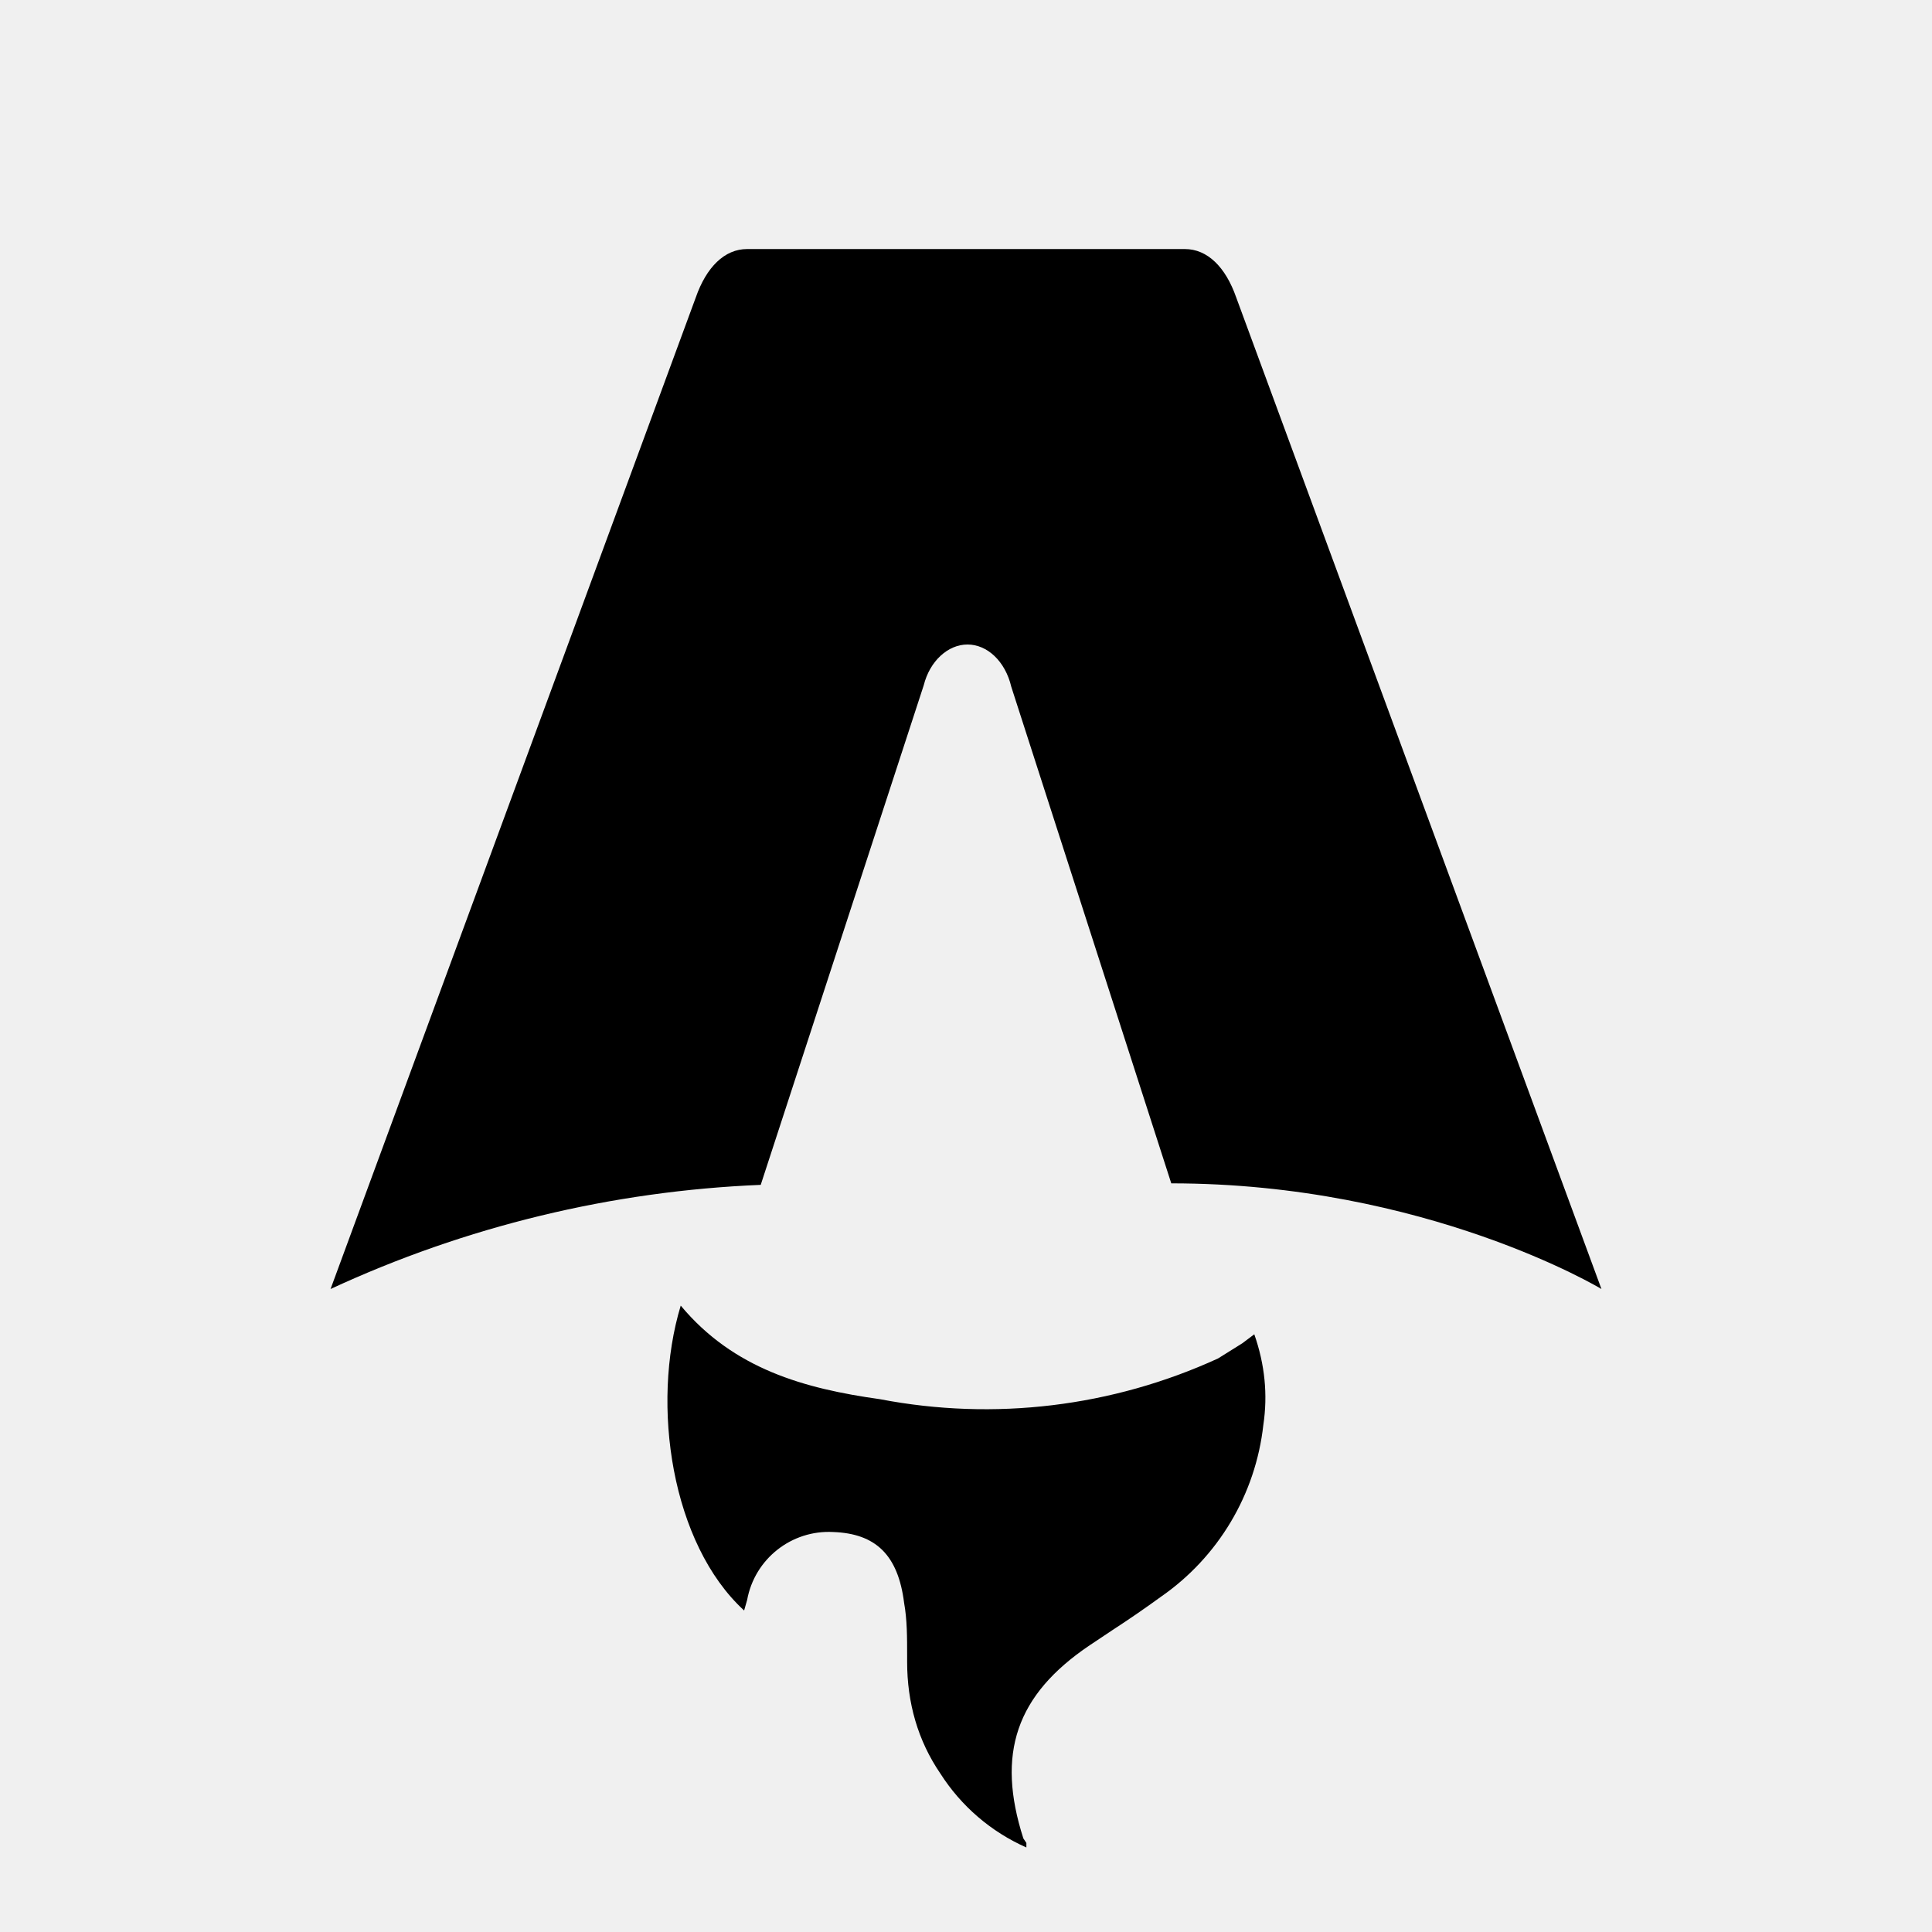
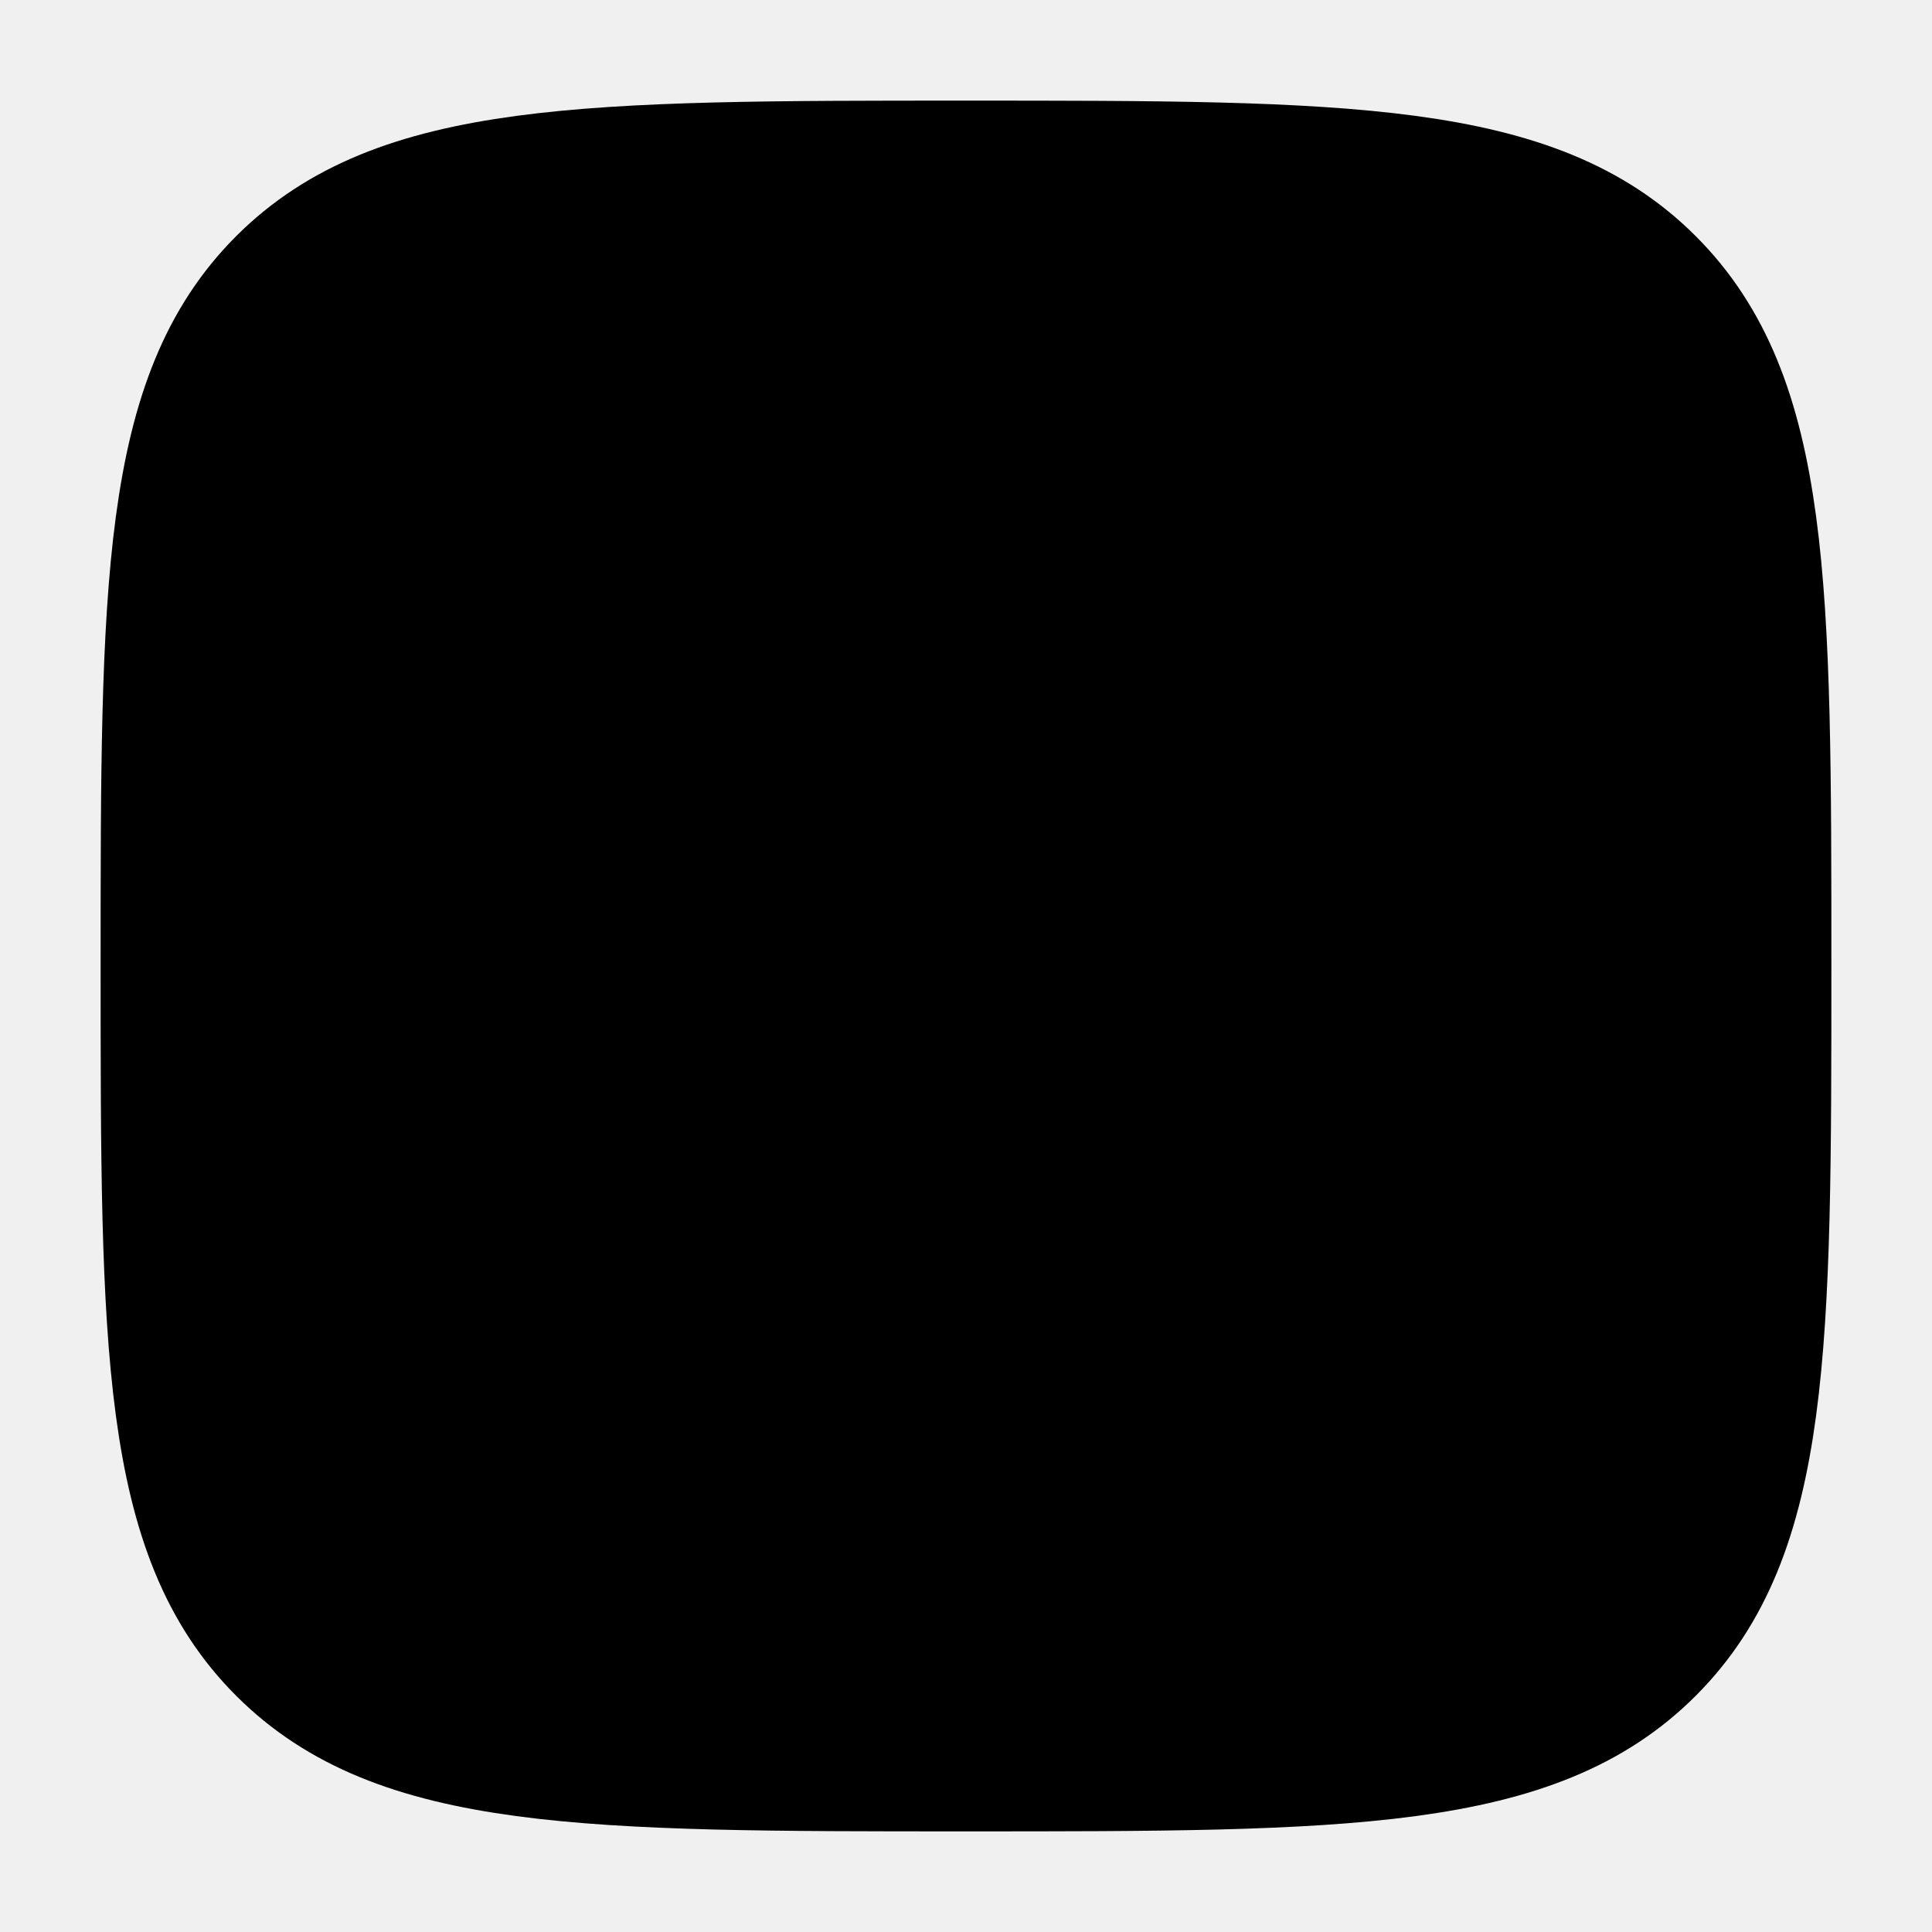
- <svg xmlns="http://www.w3.org/2000/svg" fill="none" viewBox="0 0 128 128">
-   <path d="M50.4 78.5a75.1 75.1 0 0 0-28.5 6.9l24.2-65.7c.7-2 1.9-3.2 3.4-3.2h29c1.5 0 2.7 1.2 3.4 3.2l24.2 65.7s-11.6-7-28.5-7L67 45.5c-.4-1.7-1.6-2.8-2.9-2.8-1.3 0-2.5 1.1-2.9 2.7L50.4 78.5Zm-1.1 28.2Zm-4.2-20.2c-2 6.6-.6 15.8 4.2 20.2a17.5 17.5 0 0 1 .2-.7 5.5 5.5 0 0 1 5.7-4.5c2.8.1 4.3 1.5 4.7 4.7.2 1.1.2 2.3.2 3.5v.4c0 2.7.7 5.2 2.2 7.4a13 13 0 0 0 5.7 4.9v-.3l-.2-.3c-1.8-5.6-.5-9.5 4.4-12.8l1.5-1a73 73 0 0 0 3.2-2.2 16 16 0 0 0 6.8-11.4c.3-2 .1-4-.6-6l-.8.6-1.6 1a37 37 0 0 1-22.4 2.7c-5-.7-9.7-2-13.2-6.2Z" />
+ <svg xmlns="http://www.w3.org/2000/svg" width="32" height="32" viewBox="0 0 24 24">
+   <g fill="none" stroke="currentColor" stroke-width="1.5">
+     <path d="M2 12c0-4.714 0-7.071 1.464-8.536C4.93 2 7.286 2 12 2s7.071 0 8.535 1.464C22 4.93 22 7.286 22 12s0 7.071-1.465 8.535C19.072 22 16.714 22 12 22s-7.071 0-8.536-1.465C2 19.072 2 16.714 2 12Z" />
+     <path stroke-linecap="round" d="M17 15h-5m-5-5l.234.195c1.282 1.068 1.923 1.602 1.923 2.305s-.64 1.237-1.923 2.305L7 15" />
+   </g>
  <style>
        path { fill: #000; }
        @media (prefers-color-scheme: dark) {
            path { fill: #FFF; }
        }
    </style>
</svg>
